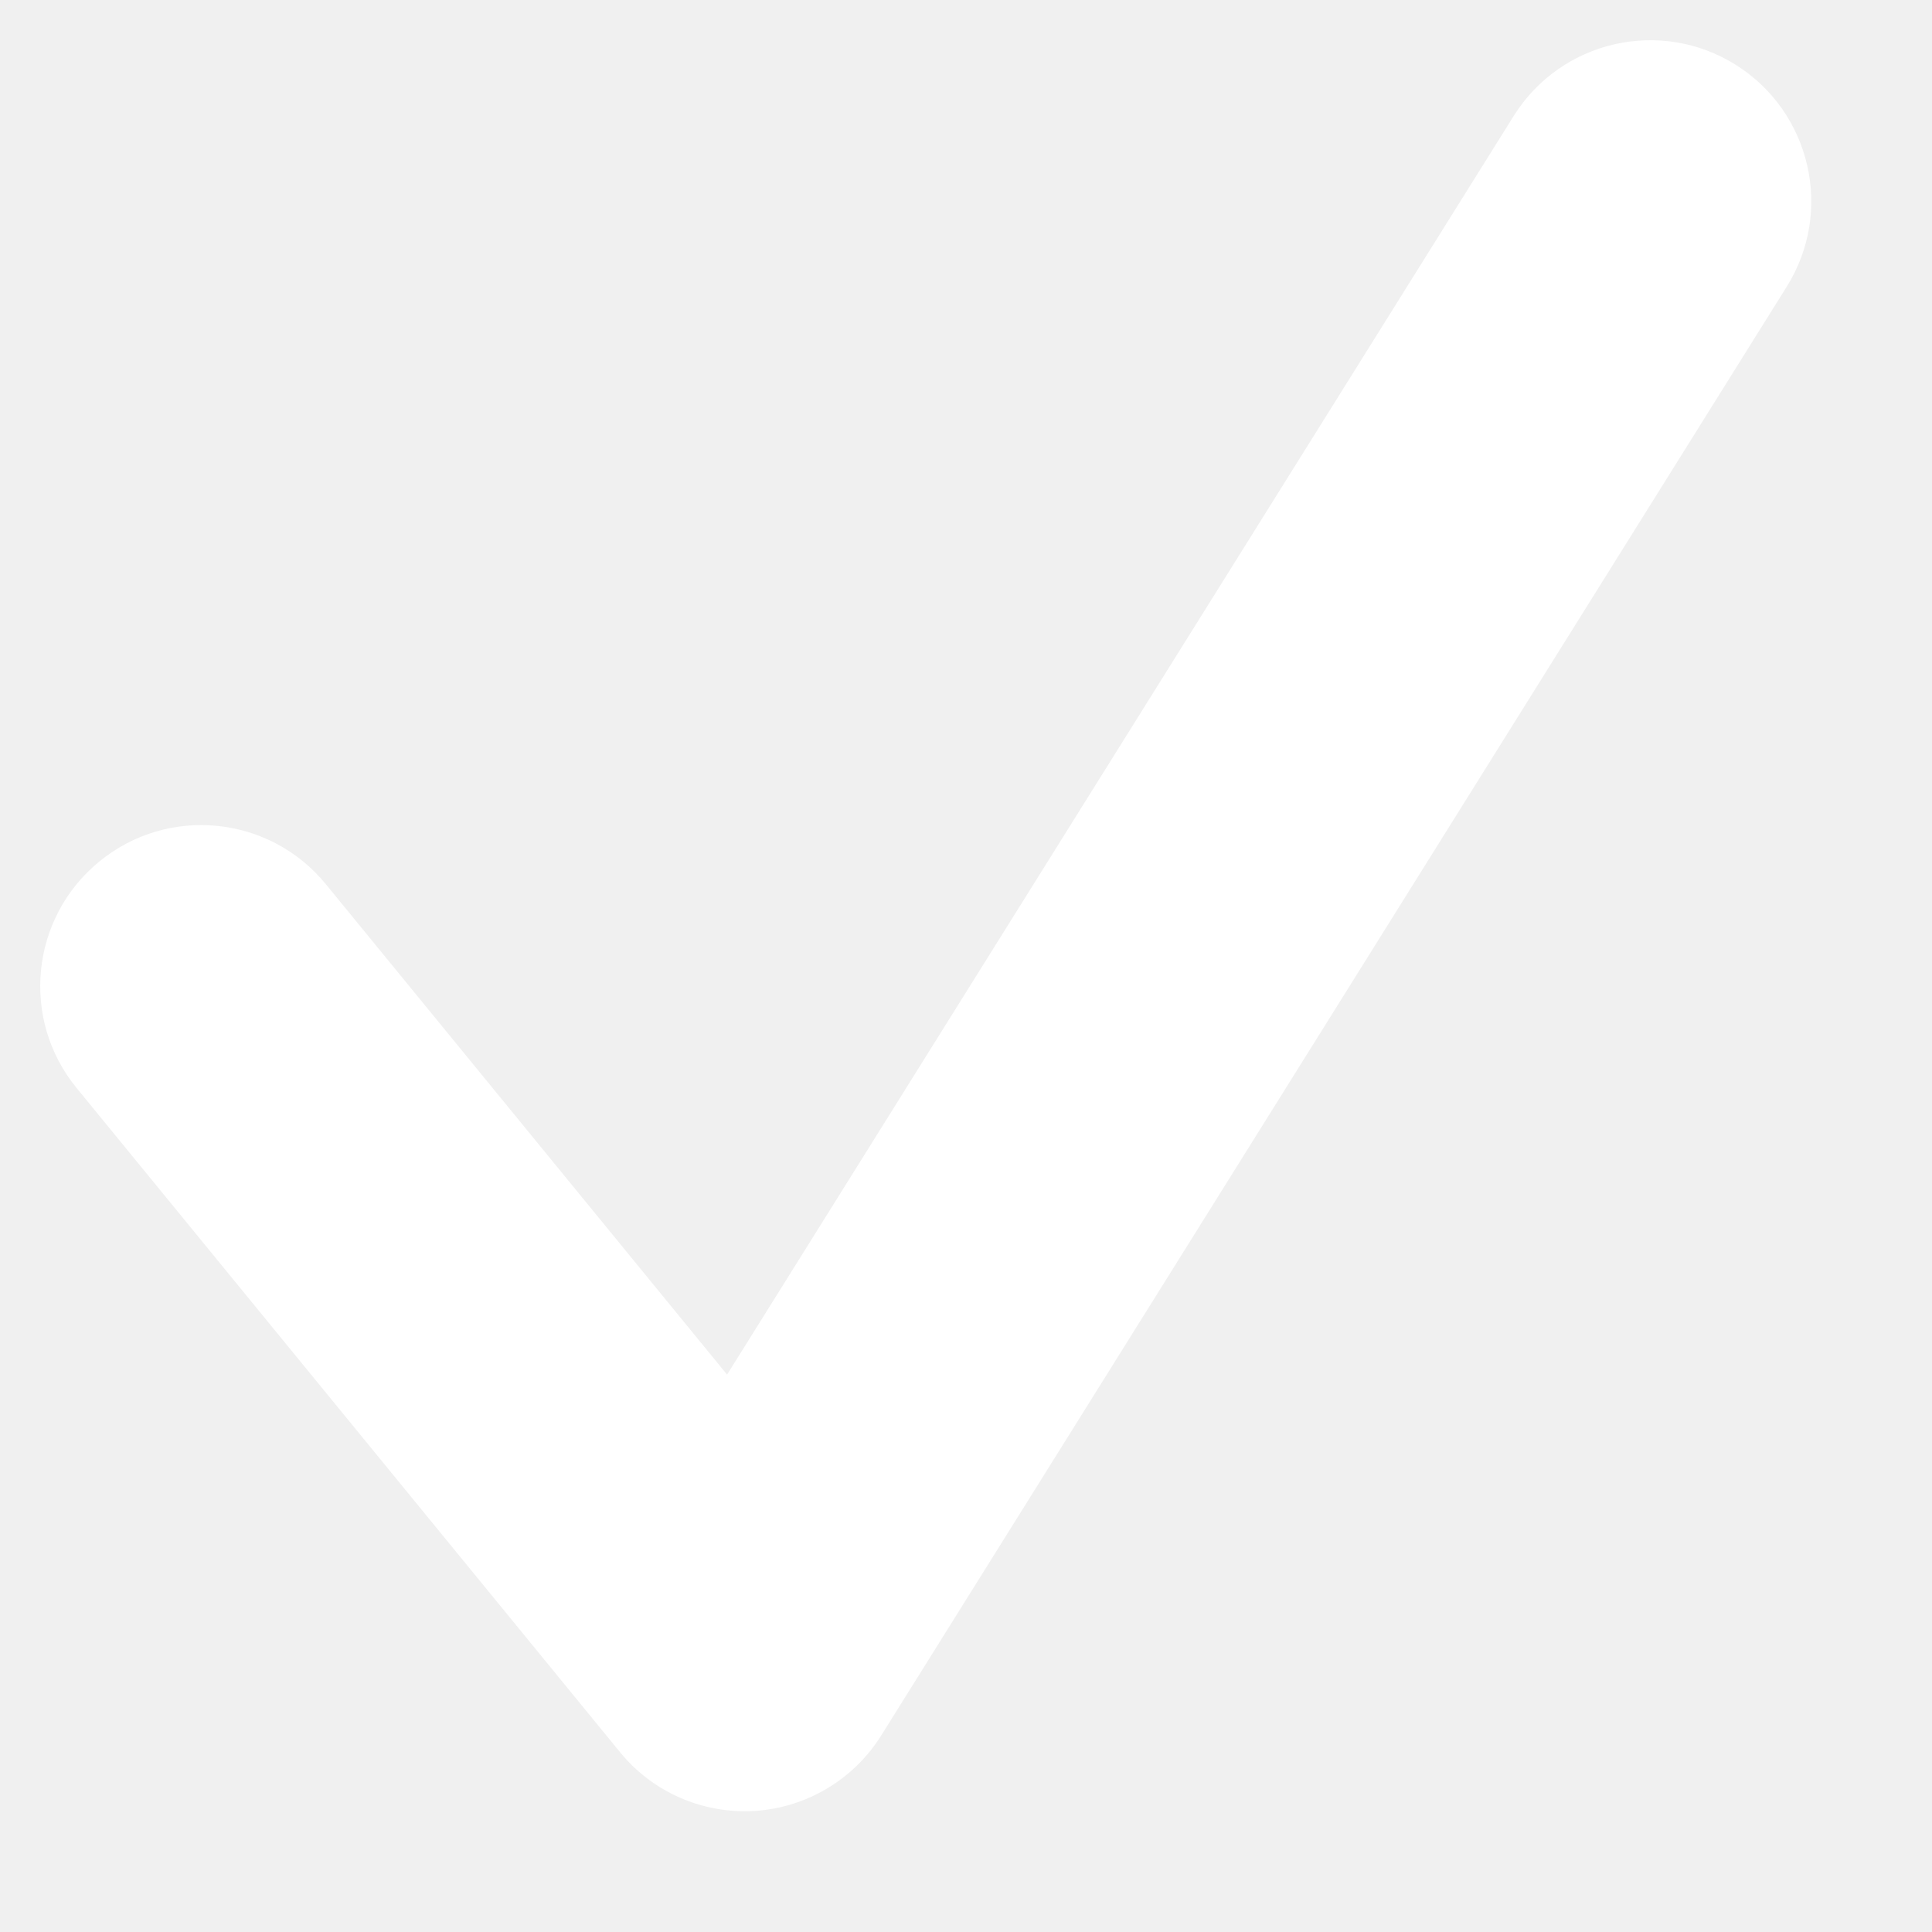
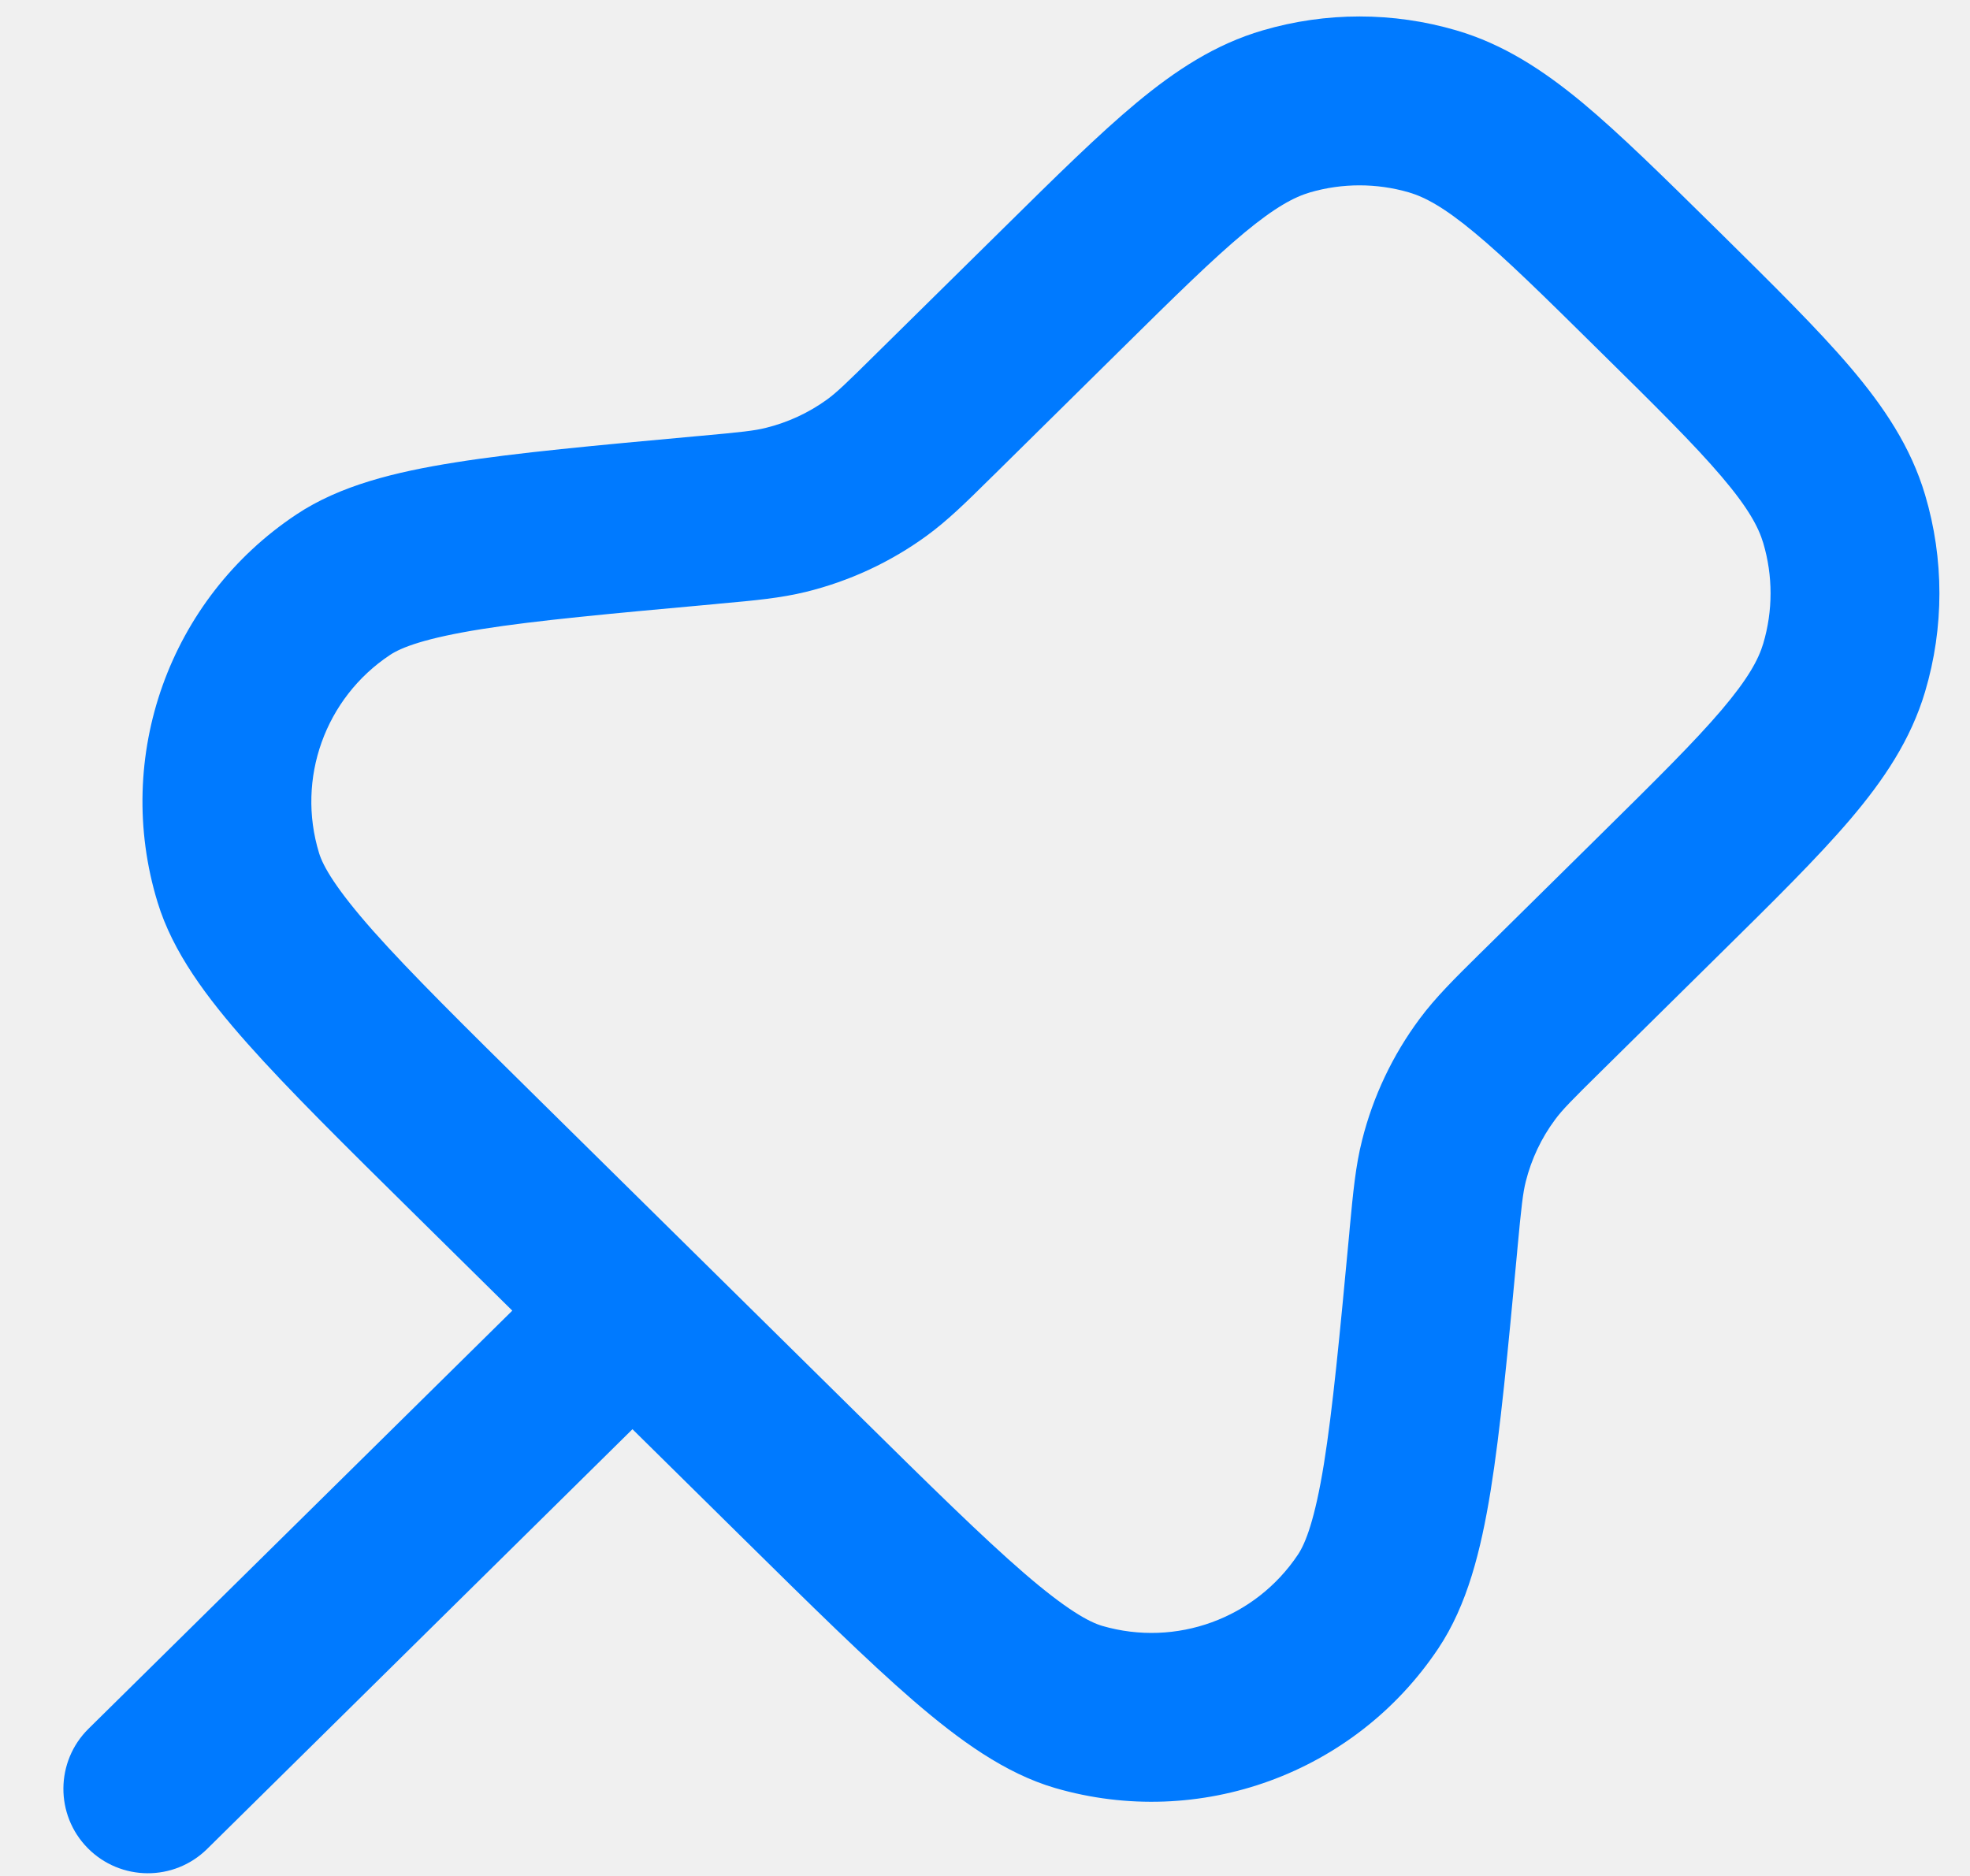
- <svg xmlns="http://www.w3.org/2000/svg" width="12" height="12" viewBox="0 0 12 12" fill="none">
-   <path d="M10.78 0.402C11.248 0.695 11.391 1.312 11.098 1.78L5.473 10.78C5.302 11.053 5.01 11.227 4.689 11.248C4.367 11.268 4.055 11.133 3.851 10.883L0.476 6.758C0.126 6.331 0.189 5.701 0.617 5.351C1.044 5.001 1.674 5.064 2.024 5.492L4.516 8.538L9.402 0.72C9.695 0.252 10.312 0.109 10.78 0.402Z" fill="white" />
+ <svg xmlns="http://www.w3.org/2000/svg" width="21" height="20" viewBox="0 0 21 20" fill="none">
+   <path fill-rule="evenodd" clip-rule="evenodd" d="M13.46 0.324C14.134 0.126 14.851 0.126 15.525 0.324C16.027 0.471 16.45 0.748 16.869 1.095C17.271 1.43 17.728 1.881 18.283 2.428L18.339 2.483C18.907 3.044 19.375 3.506 19.722 3.913C20.082 4.336 20.369 4.764 20.521 5.275C20.725 5.96 20.725 6.69 20.521 7.375C20.369 7.886 20.082 8.314 19.722 8.737C19.375 9.144 18.907 9.606 18.339 10.166L17.082 11.407C16.751 11.733 16.654 11.832 16.578 11.935C16.431 12.132 16.325 12.357 16.265 12.595C16.234 12.719 16.218 12.857 16.175 13.319L16.172 13.354C16.073 14.41 15.994 15.248 15.89 15.893C15.786 16.532 15.641 17.112 15.333 17.573C14.442 18.909 12.787 19.511 11.246 19.062C10.714 18.906 10.229 18.555 9.739 18.133C9.245 17.706 8.645 17.115 7.89 16.37L6.742 15.237L2.208 19.712C1.854 20.061 1.285 20.057 0.935 19.703C0.586 19.349 0.59 18.779 0.944 18.43L5.461 13.973L4.442 12.967C3.678 12.213 3.073 11.616 2.635 11.122C2.203 10.635 1.842 10.152 1.68 9.62C1.204 8.066 1.806 6.383 3.161 5.484C3.624 5.176 4.209 5.032 4.852 4.93C5.504 4.826 6.351 4.749 7.419 4.651L7.454 4.648C7.906 4.607 8.041 4.592 8.162 4.562C8.398 4.504 8.621 4.401 8.818 4.258C8.919 4.184 9.017 4.091 9.34 3.771L10.702 2.428C11.256 1.881 11.713 1.43 12.116 1.095C12.534 0.748 12.957 0.471 13.46 0.324ZM15.019 2.051C14.675 1.951 14.309 1.951 13.965 2.051C13.796 2.101 13.594 2.208 13.266 2.48C12.93 2.759 12.527 3.155 11.938 3.737L10.605 5.053C10.591 5.066 10.577 5.08 10.563 5.094C10.299 5.355 10.101 5.55 9.877 5.713C9.491 5.994 9.055 6.196 8.592 6.31C8.322 6.376 8.046 6.402 7.675 6.435C7.656 6.437 7.637 6.439 7.617 6.441C6.507 6.542 5.72 6.614 5.134 6.707C4.534 6.803 4.278 6.902 4.157 6.983C3.466 7.442 3.158 8.301 3.401 9.094C3.443 9.233 3.578 9.473 3.981 9.928C4.375 10.371 4.937 10.927 5.731 11.71L9.13 15.064C9.915 15.839 10.472 16.387 10.915 16.77C11.37 17.163 11.61 17.293 11.75 17.334C12.537 17.563 13.381 17.256 13.836 16.574C13.917 16.453 14.017 16.199 14.113 15.606C14.206 15.027 14.28 14.249 14.383 13.151C14.385 13.131 14.387 13.111 14.388 13.092C14.424 12.713 14.45 12.43 14.52 12.155C14.637 11.688 14.846 11.248 15.133 10.862C15.302 10.634 15.505 10.434 15.775 10.167C15.789 10.153 15.803 10.139 15.818 10.125L17.046 8.913C17.65 8.317 18.061 7.911 18.351 7.57C18.634 7.237 18.745 7.032 18.796 6.861C18.9 6.511 18.9 6.139 18.796 5.789C18.745 5.618 18.634 5.412 18.351 5.08C18.061 4.739 17.65 4.332 17.046 3.737C16.457 3.155 16.055 2.759 15.718 2.48C15.391 2.208 15.188 2.101 15.019 2.051Z" fill="#007AFF" />
</svg>
